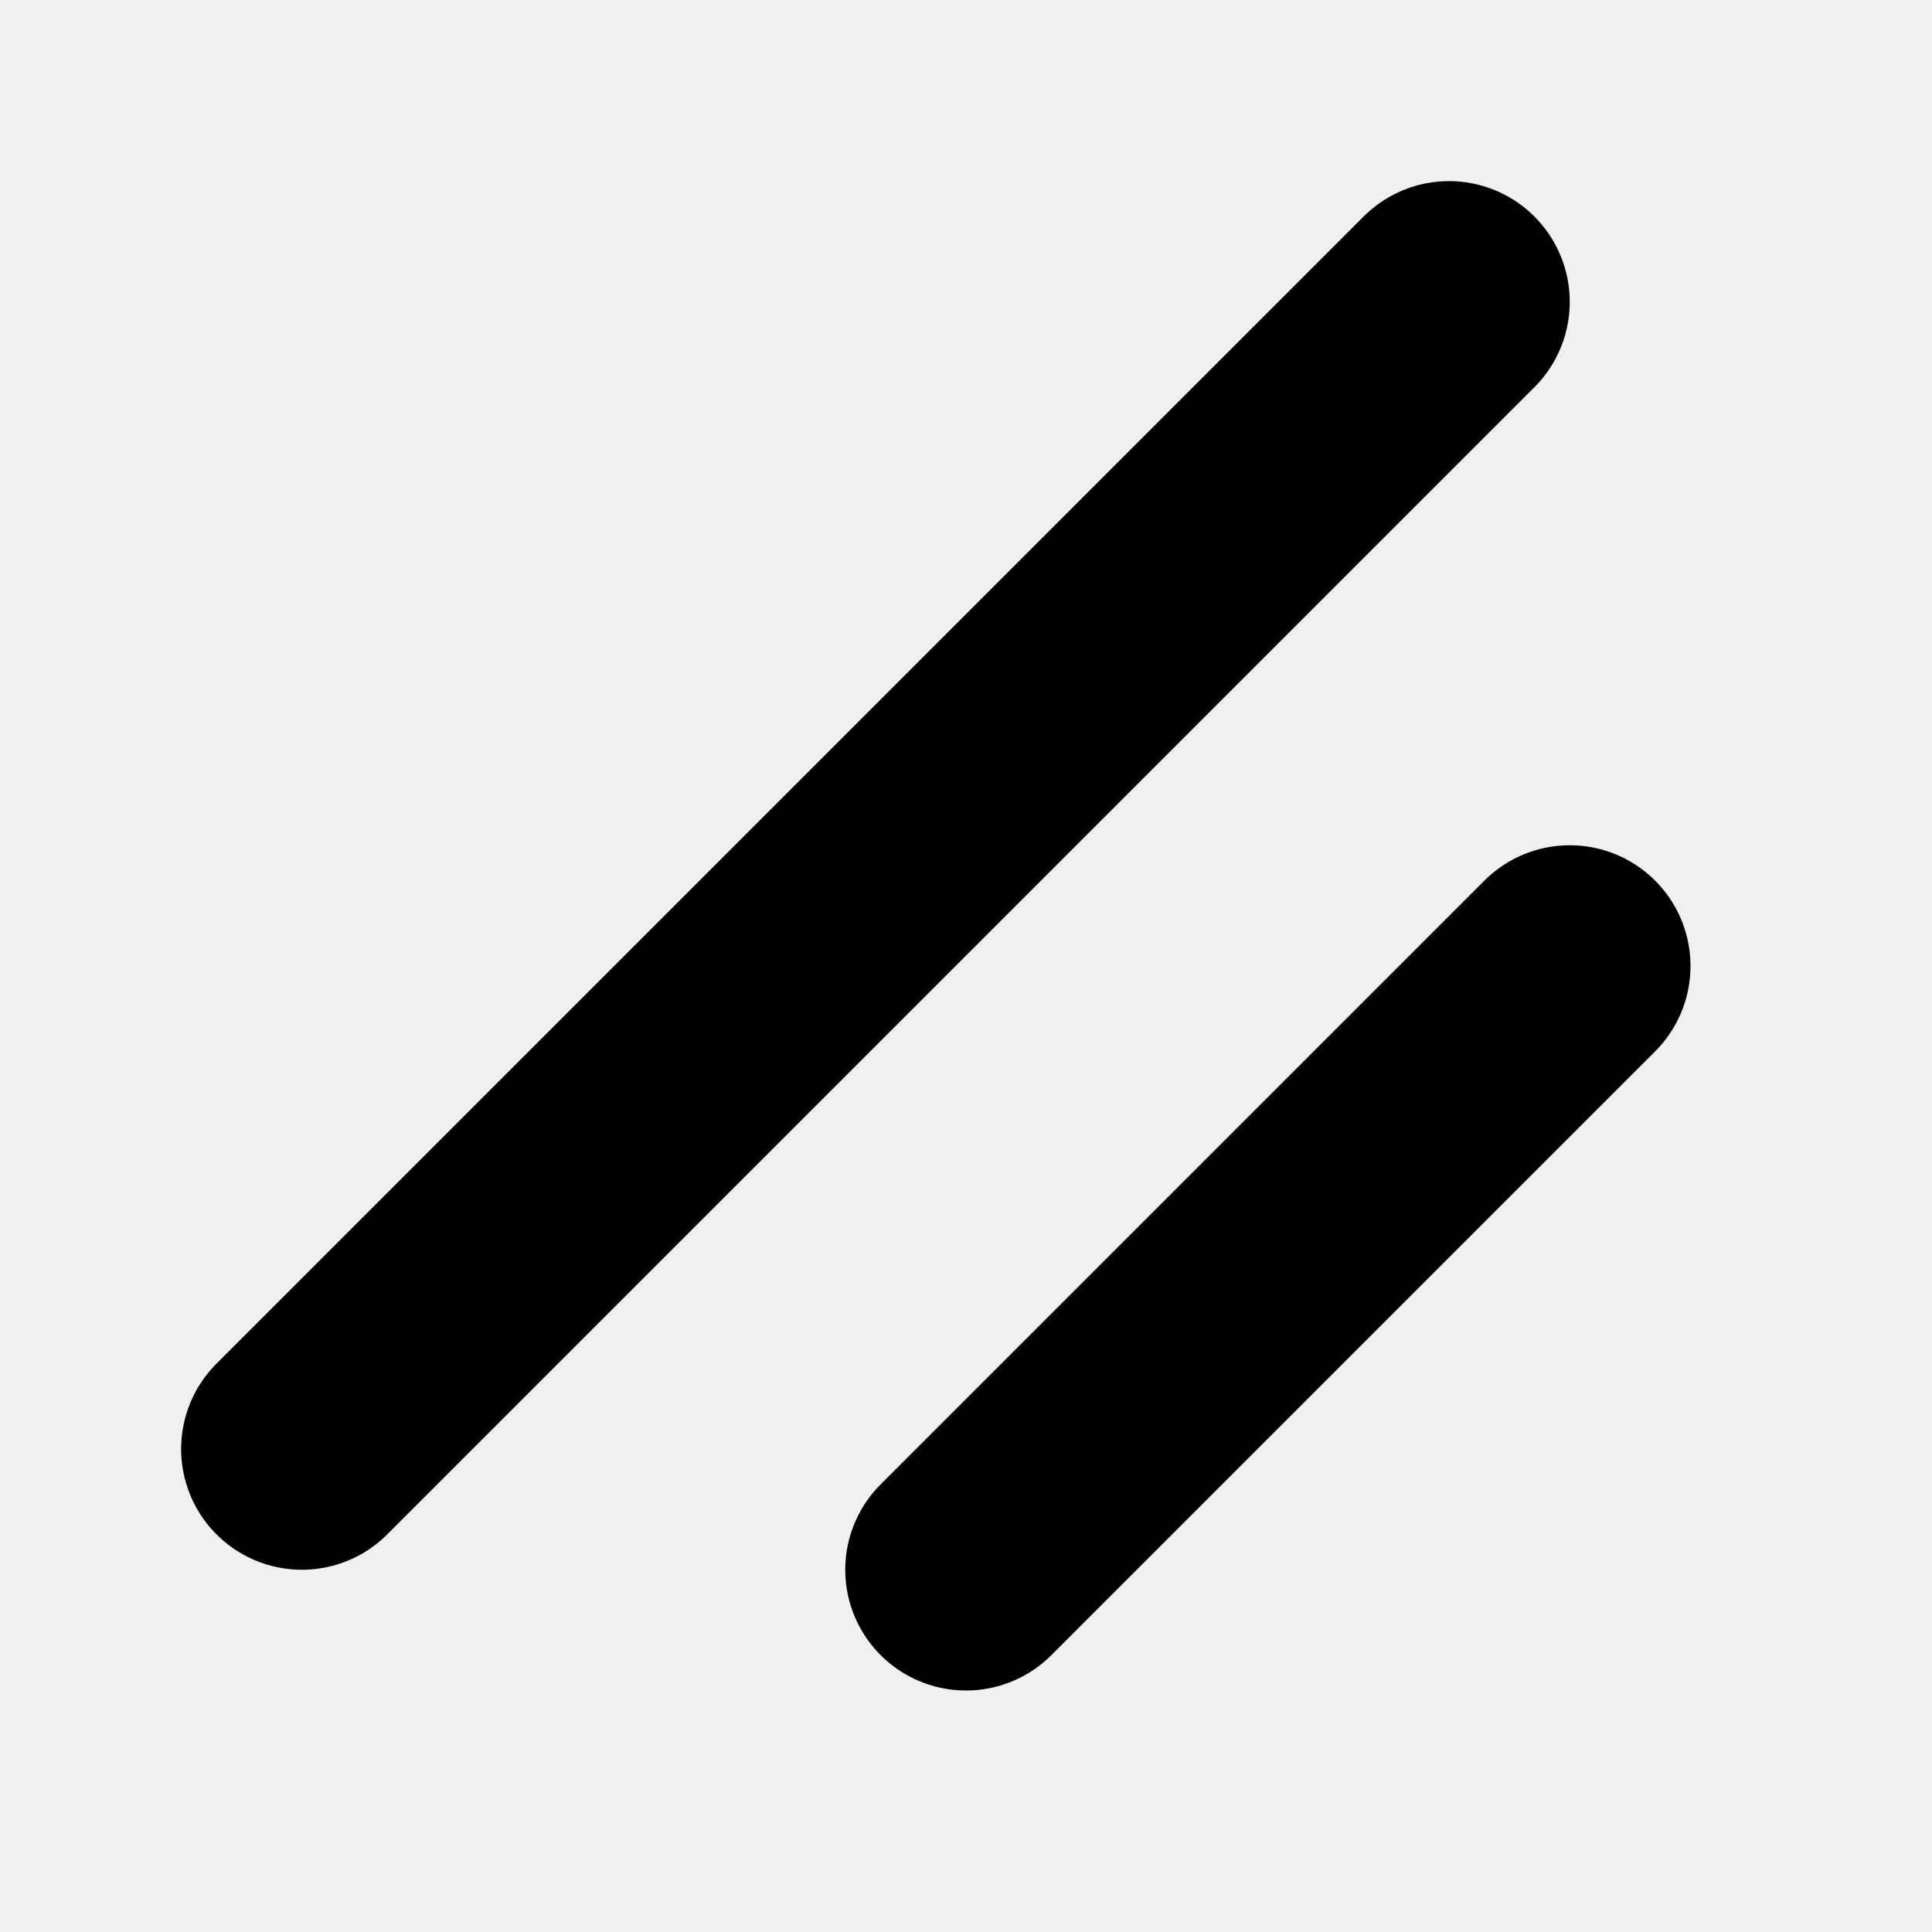
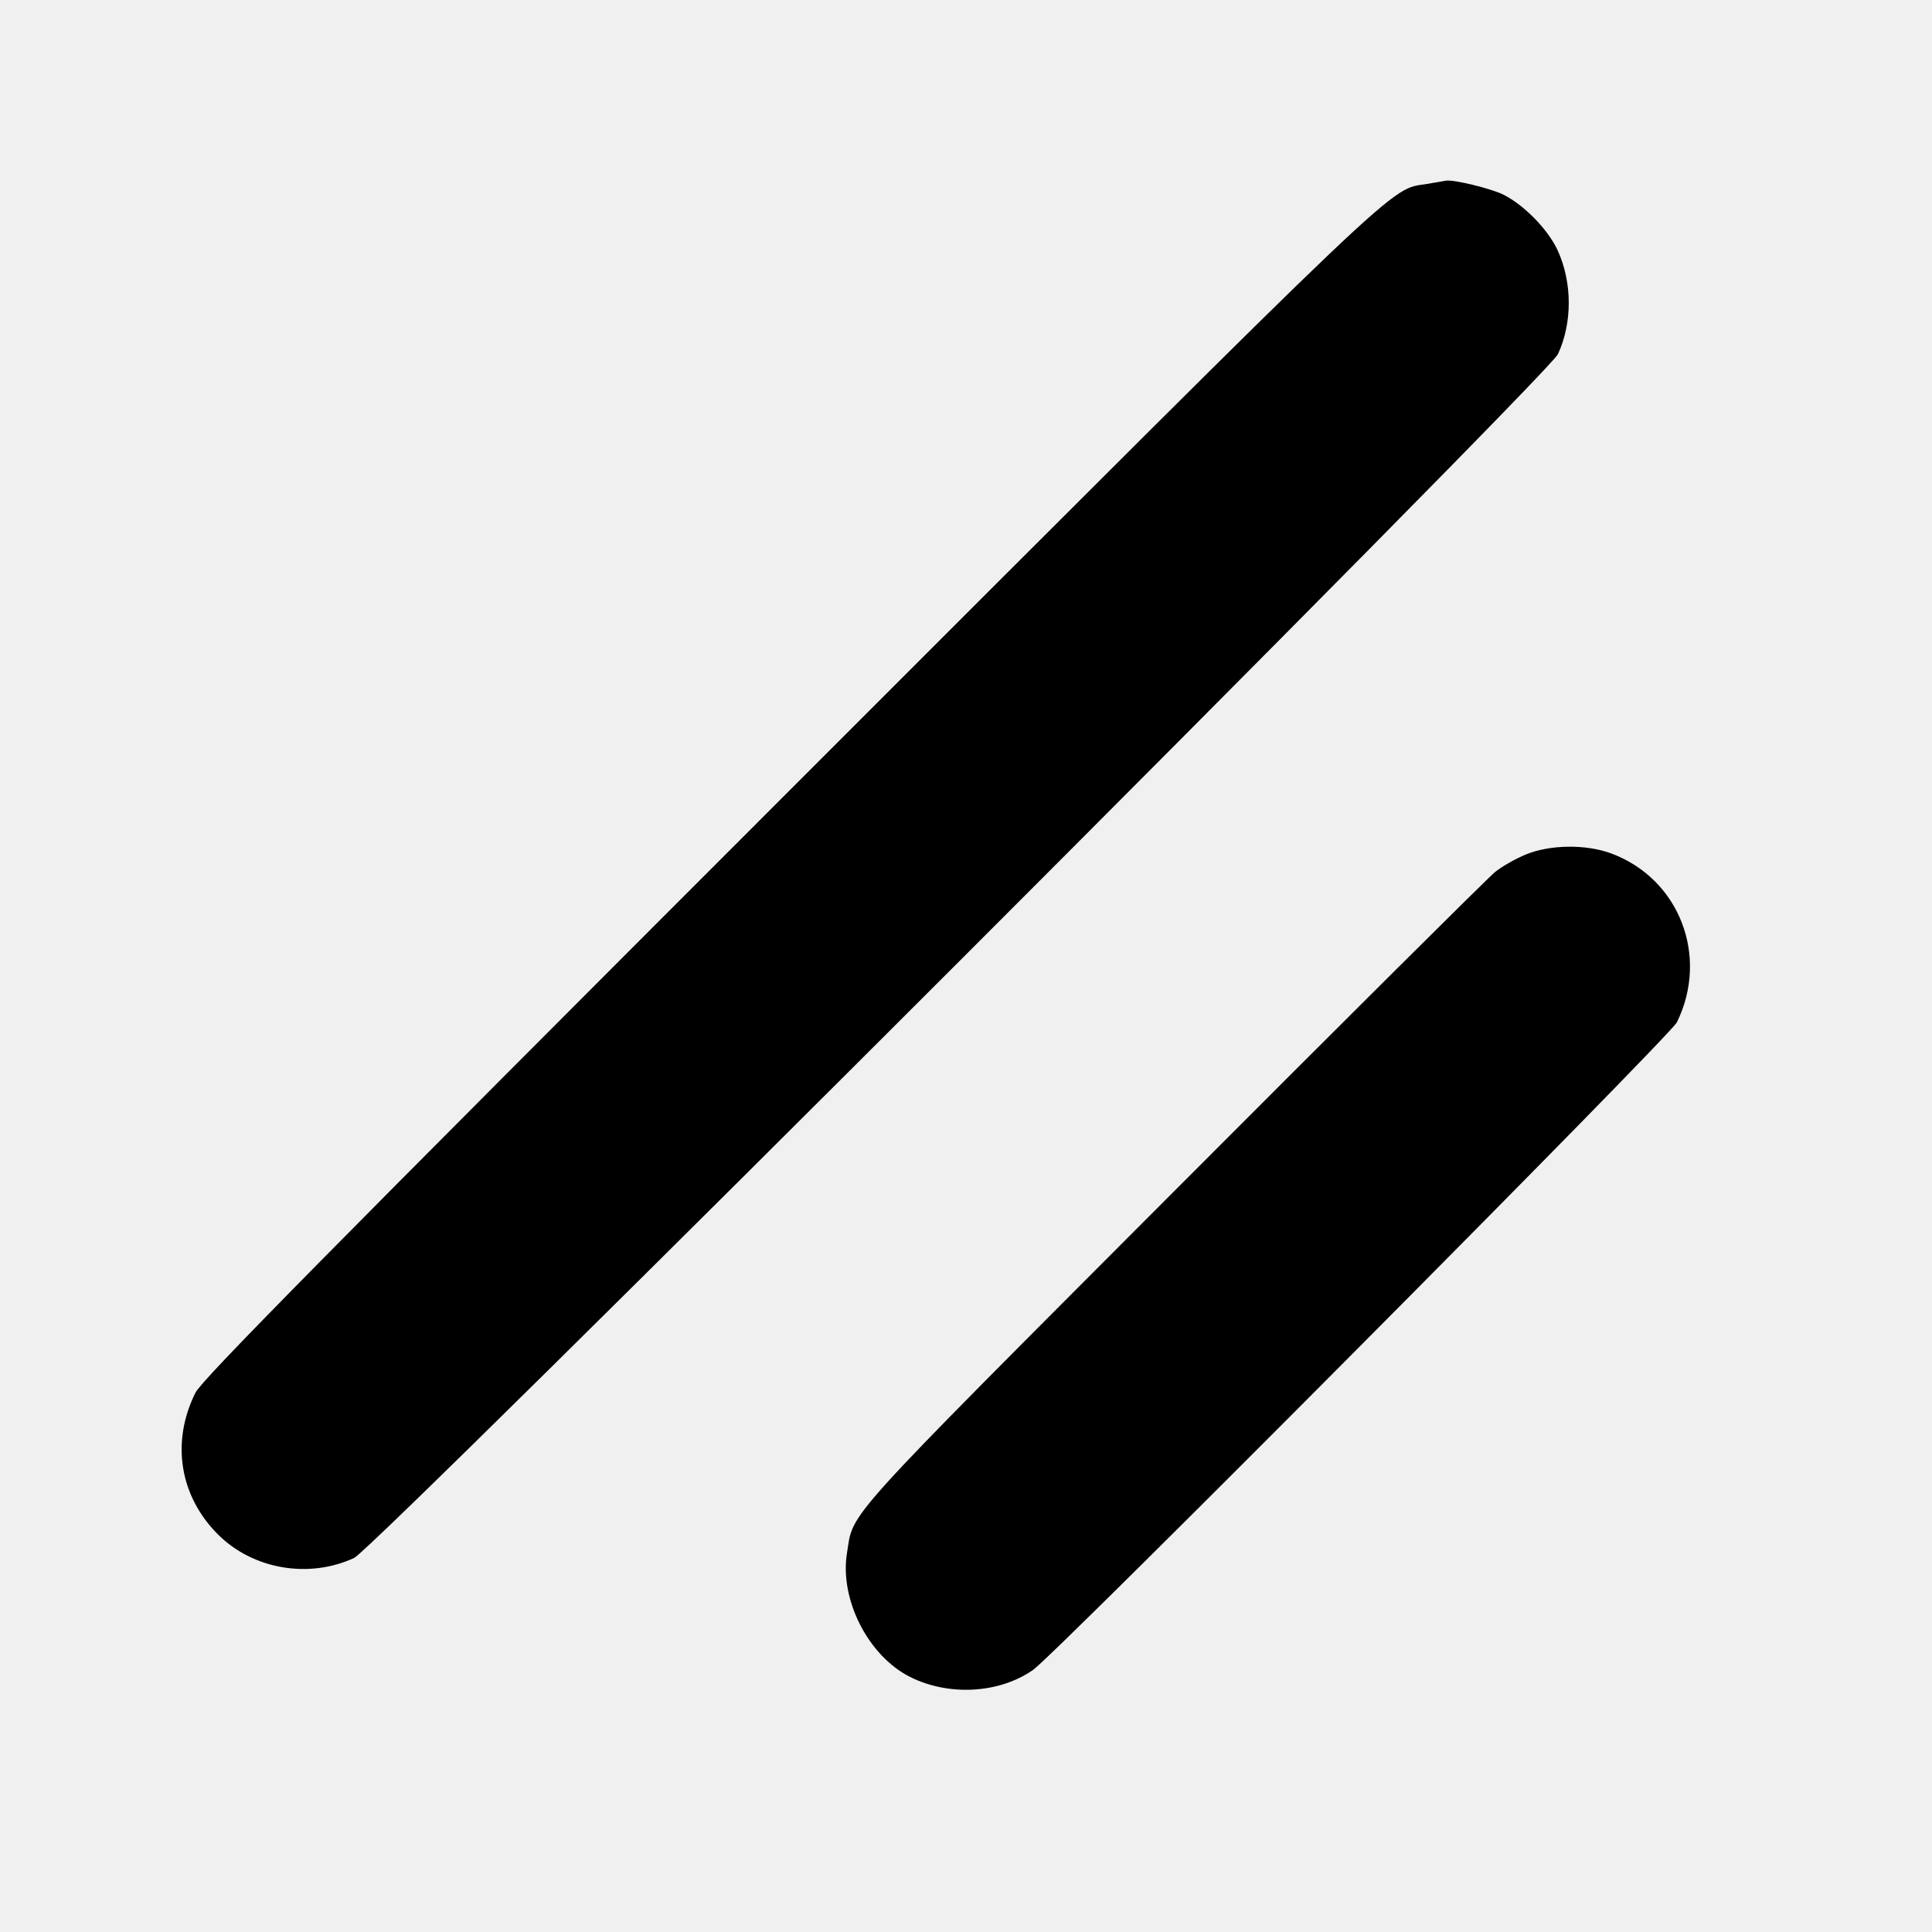
<svg xmlns="http://www.w3.org/2000/svg" viewBox="0 0 256 256" class="size-5">
-   <rect width="256" height="256" fill="none" />
-   <line x1="208" y1="128" x2="128" y2="208" fill="none" stroke="currentColor" stroke-linecap="round" stroke-linejoin="round" stroke-width="32" />
-   <line x1="192" y1="40" x2="40" y2="192" fill="none" stroke="currentColor" stroke-linecap="round" stroke-linejoin="round" stroke-width="32" />
+   <defs>
+     <style>@media (prefers-color-scheme:dark){path{fill:white}}</style>
+   </defs>
+   <path d="M189.110 24.368 C 183.940 25.229,187.810 21.548,104.679 104.679 C 42.778 166.580,26.741 182.837,25.892 184.548 C 22.647 191.085,23.785 198.225,28.886 203.325 C 33.508 207.947,40.920 209.223,46.933 206.432 C 49.724 205.136,205.136 49.724,206.432 46.933 C 208.357 42.785,208.347 37.432,206.404 33.189 C 205.152 30.453,202.003 27.207,199.247 25.810 C 197.611 24.981,192.508 23.742,191.573 23.946 C 191.456 23.972,190.347 24.162,189.110 24.368 M202.164 113.230 C 200.831 113.778,199.007 114.816,198.111 115.537 C 197.214 116.257,178.030 135.340,155.480 157.943 C 110.998 202.531,113.136 200.166,112.228 205.799 C 111.238 211.942,115.043 219.412,120.581 222.197 C 125.718 224.779,132.387 224.404,136.877 221.280 C 139.834 219.222,221.304 137.277,222.193 135.467 C 226.494 126.705,222.528 116.464,213.532 113.098 C 210.178 111.843,205.401 111.899,202.164 113.230 " stroke="none" fill="black" fill-rule="evenodd" />
</svg>
